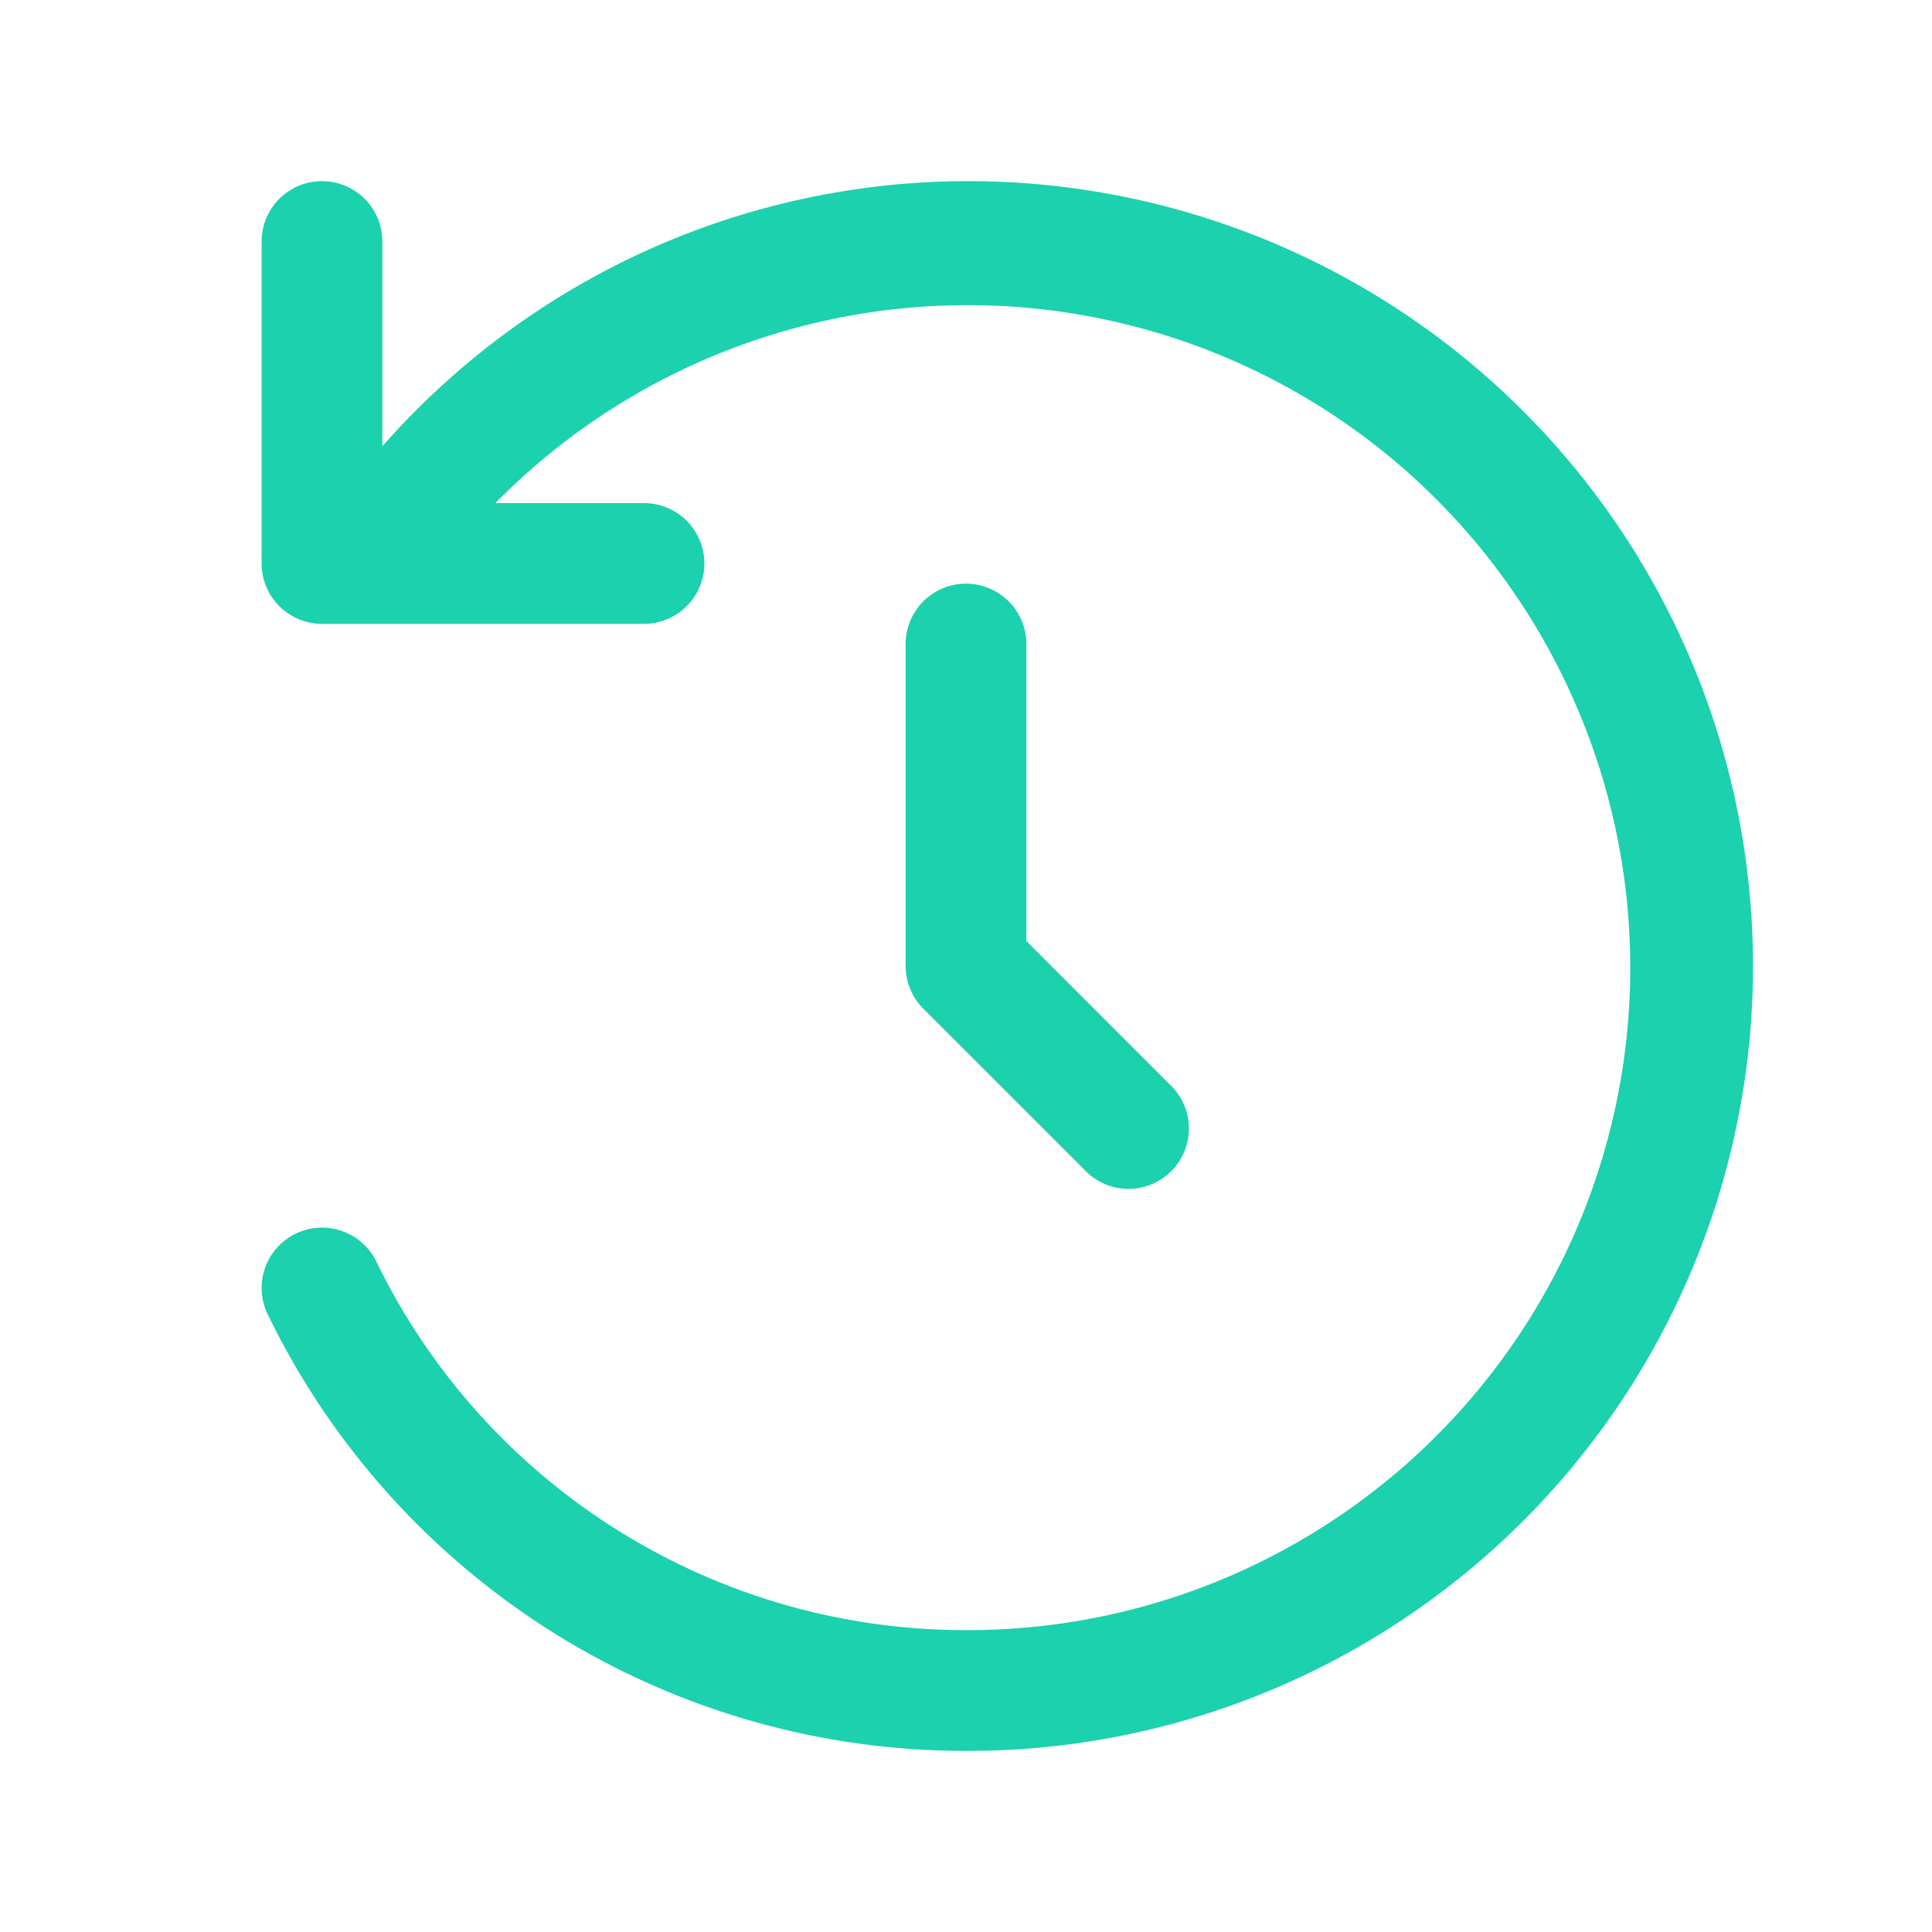
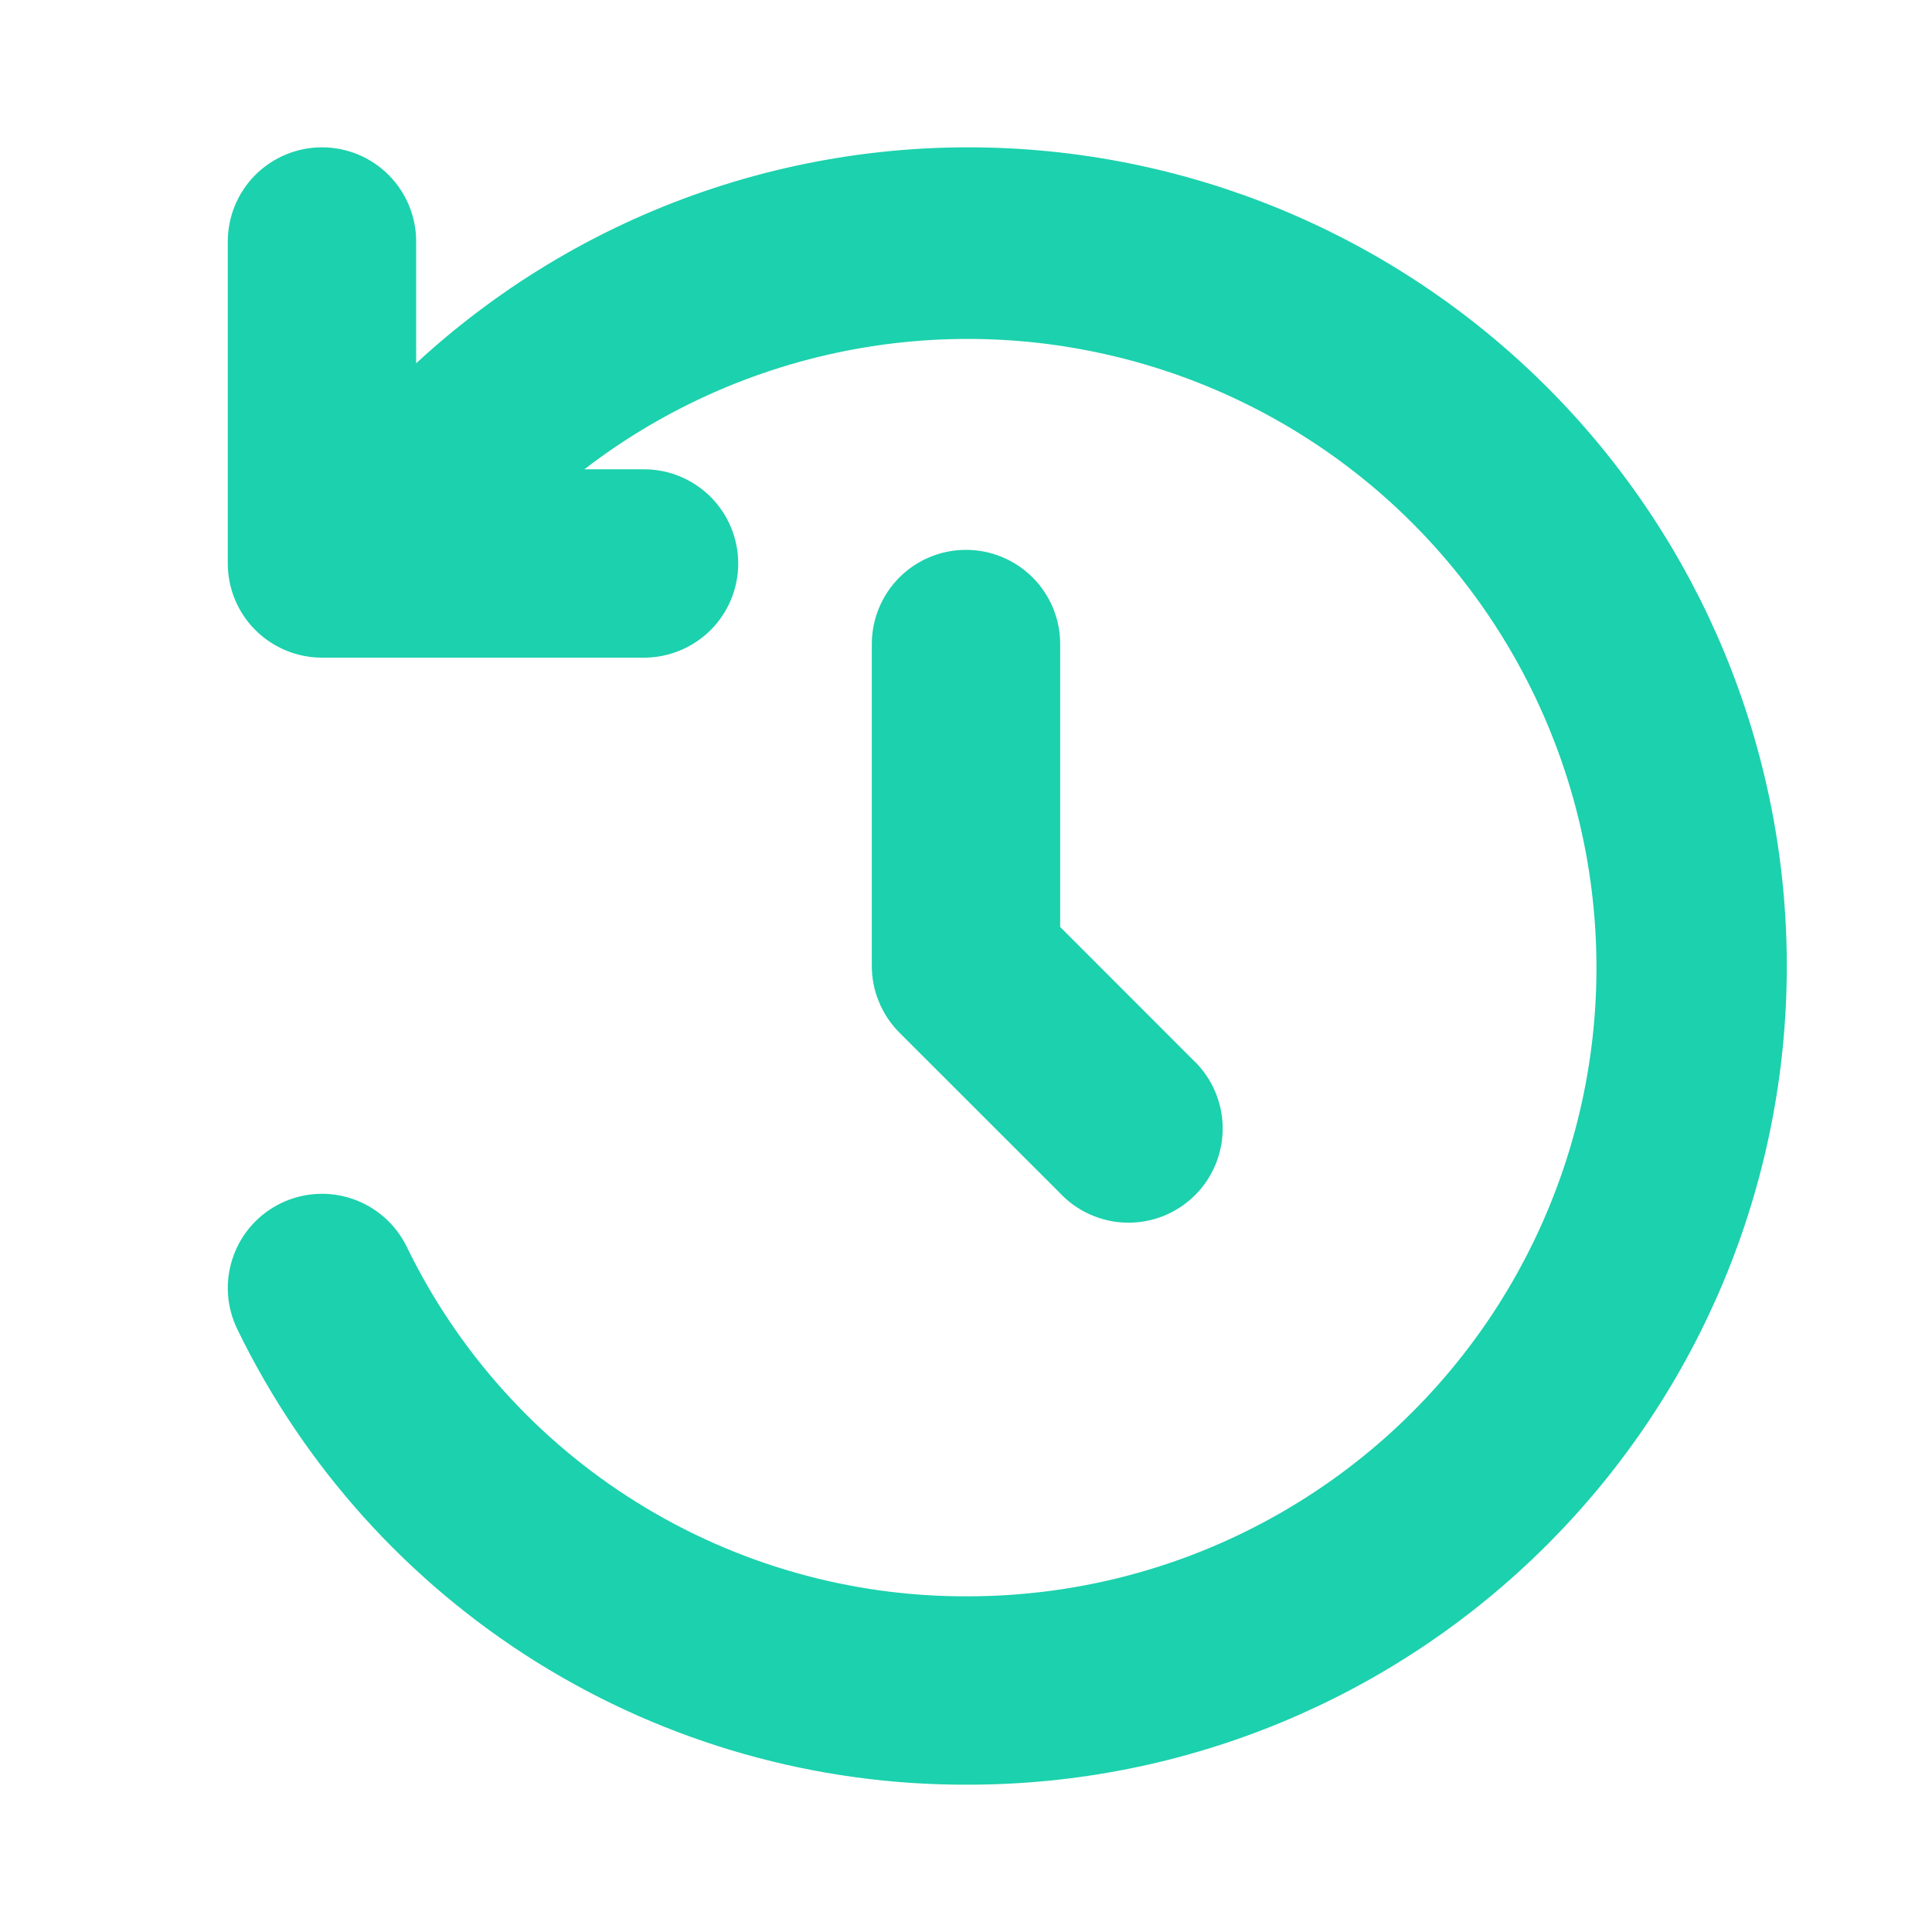
<svg xmlns="http://www.w3.org/2000/svg" width="20" height="20" viewBox="0 0 20 20" fill="none">
-   <g id="icon-inverse-order-timeicon-inverse-order-time-selected">
-     <path id="time-past" d="M10.625 6.667V9.741L12.108 11.225C12.17 11.282 12.219 11.351 12.253 11.428C12.287 11.505 12.306 11.587 12.307 11.671C12.309 11.755 12.293 11.838 12.262 11.916C12.23 11.994 12.184 12.065 12.124 12.124C12.065 12.184 11.994 12.23 11.916 12.262C11.838 12.293 11.755 12.309 11.671 12.307C11.587 12.306 11.505 12.287 11.428 12.253C11.351 12.219 11.282 12.17 11.225 12.108L9.558 10.442C9.5 10.384 9.454 10.315 9.423 10.239C9.391 10.163 9.375 10.082 9.375 10V6.667C9.375 6.501 9.441 6.342 9.558 6.225C9.675 6.108 9.834 6.042 10 6.042C10.166 6.042 10.325 6.108 10.442 6.225C10.559 6.342 10.625 6.501 10.625 6.667ZM10.022 1.875C8.874 1.875 7.739 2.12 6.694 2.593C5.648 3.067 4.716 3.758 3.958 4.62V2.5C3.958 2.334 3.892 2.175 3.775 2.058C3.658 1.941 3.499 1.875 3.333 1.875C3.168 1.875 3.009 1.941 2.891 2.058C2.774 2.175 2.708 2.334 2.708 2.5V5.833C2.708 5.999 2.774 6.158 2.891 6.275C3.009 6.392 3.168 6.458 3.333 6.458H6.667C6.832 6.458 6.991 6.392 7.109 6.275C7.226 6.158 7.292 5.999 7.292 5.833C7.292 5.668 7.226 5.509 7.109 5.391C6.991 5.274 6.832 5.208 6.667 5.208H5.128C5.92 4.402 6.899 3.805 7.978 3.469C9.057 3.133 10.203 3.068 11.312 3.282C12.422 3.495 13.462 3.979 14.34 4.691C15.217 5.403 15.905 6.321 16.342 7.364C16.78 8.406 16.952 9.54 16.846 10.665C16.739 11.79 16.356 12.871 15.73 13.813C15.104 14.754 14.256 15.526 13.26 16.06C12.264 16.595 11.152 16.874 10.022 16.875C8.745 16.881 7.492 16.525 6.408 15.85C5.324 15.175 4.453 14.207 3.895 13.058C3.822 12.909 3.693 12.796 3.536 12.742C3.379 12.688 3.207 12.699 3.058 12.772C2.909 12.845 2.795 12.974 2.742 13.131C2.688 13.287 2.699 13.459 2.772 13.608C3.432 14.968 4.463 16.113 5.745 16.912C7.028 17.711 8.51 18.131 10.022 18.125C12.177 18.125 14.243 17.269 15.767 15.745C17.291 14.222 18.147 12.155 18.147 10C18.147 7.845 17.291 5.778 15.767 4.255C14.243 2.731 12.177 1.875 10.022 1.875Z" fill="#1CD1AD" />
+   <g id="icon-inverse-order-time-selected">
+     <path id="time-past" d="M10.625 6.667V9.741L12.108 11.225C12.17 11.282 12.219 11.351 12.253 11.428C12.287 11.505 12.306 11.587 12.307 11.671C12.309 11.755 12.293 11.838 12.262 11.916C12.23 11.994 12.184 12.065 12.124 12.124C12.065 12.184 11.994 12.23 11.916 12.262C11.838 12.293 11.755 12.309 11.671 12.307C11.587 12.306 11.505 12.287 11.428 12.253C11.351 12.219 11.282 12.17 11.225 12.108L9.558 10.442C9.5 10.384 9.454 10.315 9.423 10.239C9.391 10.163 9.375 10.082 9.375 10V6.667C9.375 6.501 9.441 6.342 9.558 6.225C9.675 6.108 9.834 6.042 10 6.042C10.166 6.042 10.325 6.108 10.442 6.225C10.559 6.342 10.625 6.501 10.625 6.667ZM10.022 1.875C8.874 1.875 7.739 2.12 6.694 2.593C5.648 3.067 4.716 3.758 3.958 4.62V2.5C3.958 2.334 3.892 2.175 3.775 2.058C3.658 1.941 3.499 1.875 3.333 1.875C3.168 1.875 3.009 1.941 2.891 2.058C2.774 2.175 2.708 2.334 2.708 2.5V5.833C2.708 5.999 2.774 6.158 2.891 6.275C3.009 6.392 3.168 6.458 3.333 6.458H6.667C6.832 6.458 6.991 6.392 7.109 6.275C7.226 6.158 7.292 5.999 7.292 5.833C7.292 5.668 7.226 5.509 7.109 5.391C6.991 5.274 6.832 5.208 6.667 5.208H5.128C5.92 4.402 6.899 3.805 7.978 3.469C9.057 3.133 10.203 3.068 11.312 3.282C12.422 3.495 13.462 3.979 14.34 4.691C15.217 5.403 15.905 6.321 16.342 7.364C16.78 8.406 16.952 9.54 16.846 10.665C16.739 11.79 16.356 12.871 15.73 13.813C15.104 14.754 14.256 15.526 13.26 16.06C12.264 16.595 11.152 16.874 10.022 16.875C8.745 16.881 7.492 16.525 6.408 15.85C5.324 15.175 4.453 14.207 3.895 13.058C3.822 12.909 3.693 12.796 3.536 12.742C3.379 12.688 3.207 12.699 3.058 12.772C2.909 12.845 2.795 12.974 2.742 13.131C2.688 13.287 2.699 13.459 2.772 13.608C3.432 14.968 4.463 16.113 5.745 16.912C7.028 17.711 8.51 18.131 10.022 18.125C12.177 18.125 14.243 17.269 15.767 15.745C17.291 14.222 18.147 12.155 18.147 10C18.147 7.845 17.291 5.778 15.767 4.255C14.243 2.731 12.177 1.875 10.022 1.875Z" fill="#1CD1AD" stroke="#1CD1AD" stroke-width="0.7" />
  </g>
</svg>
